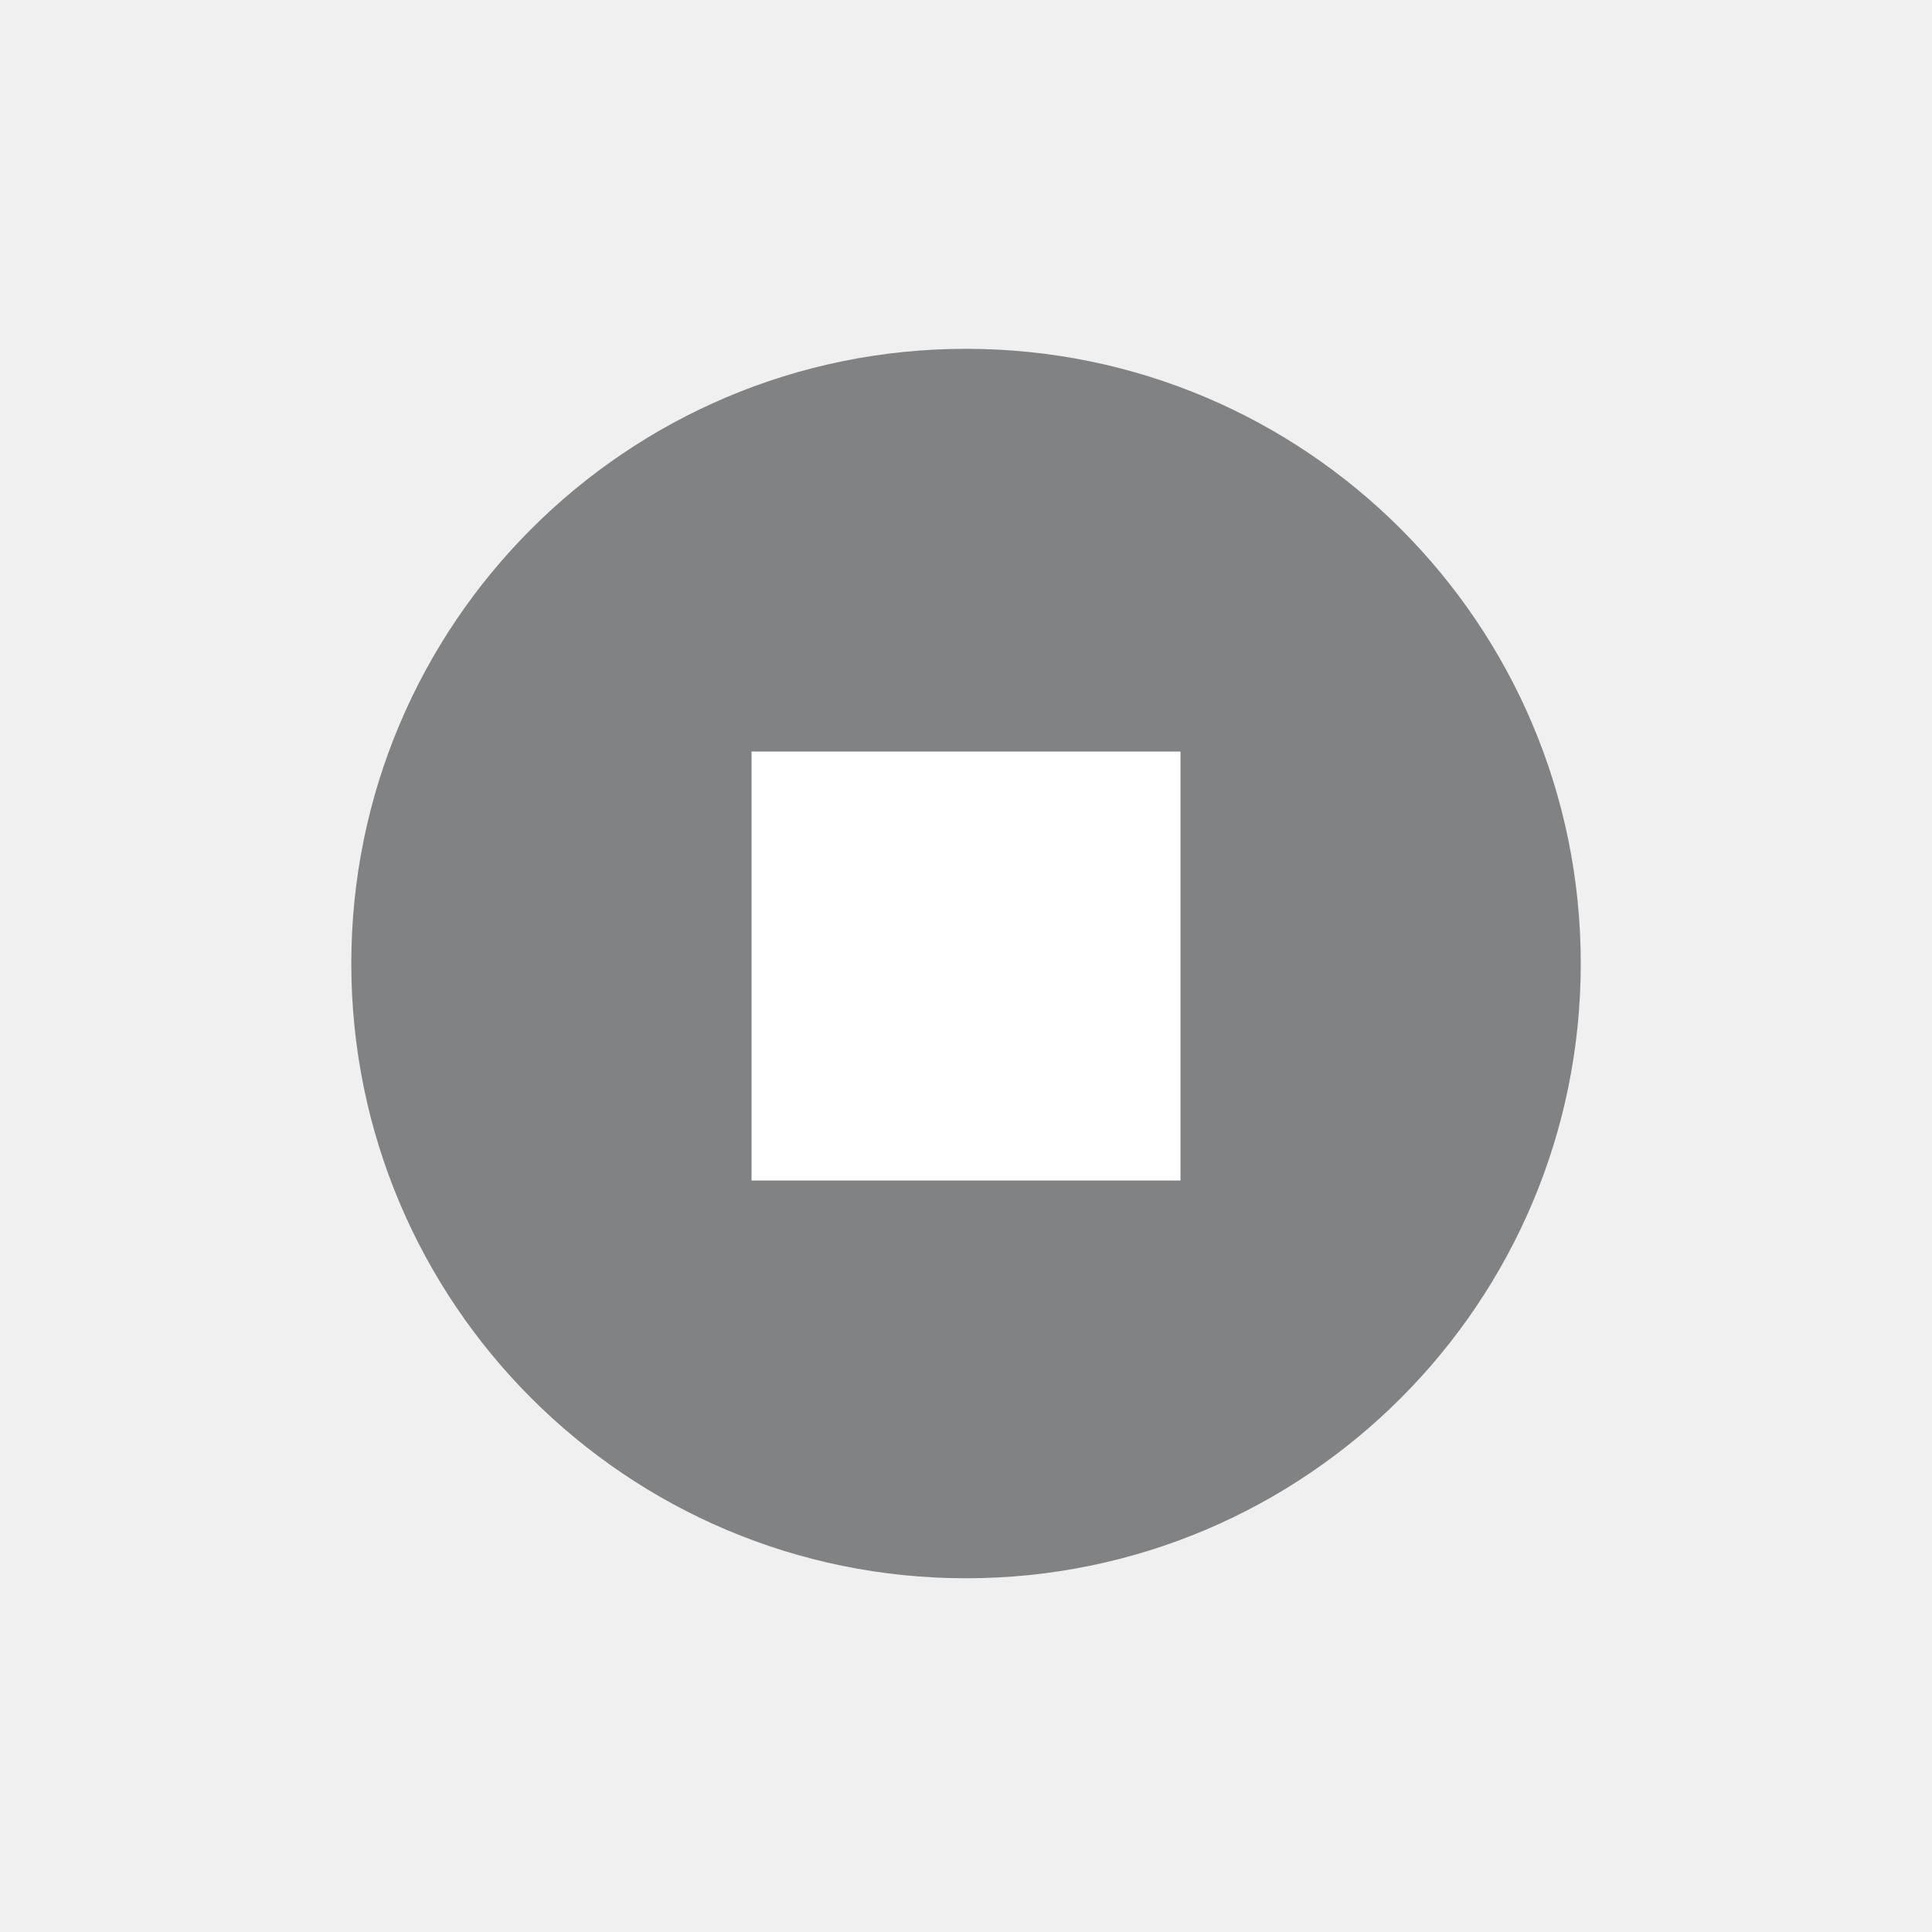
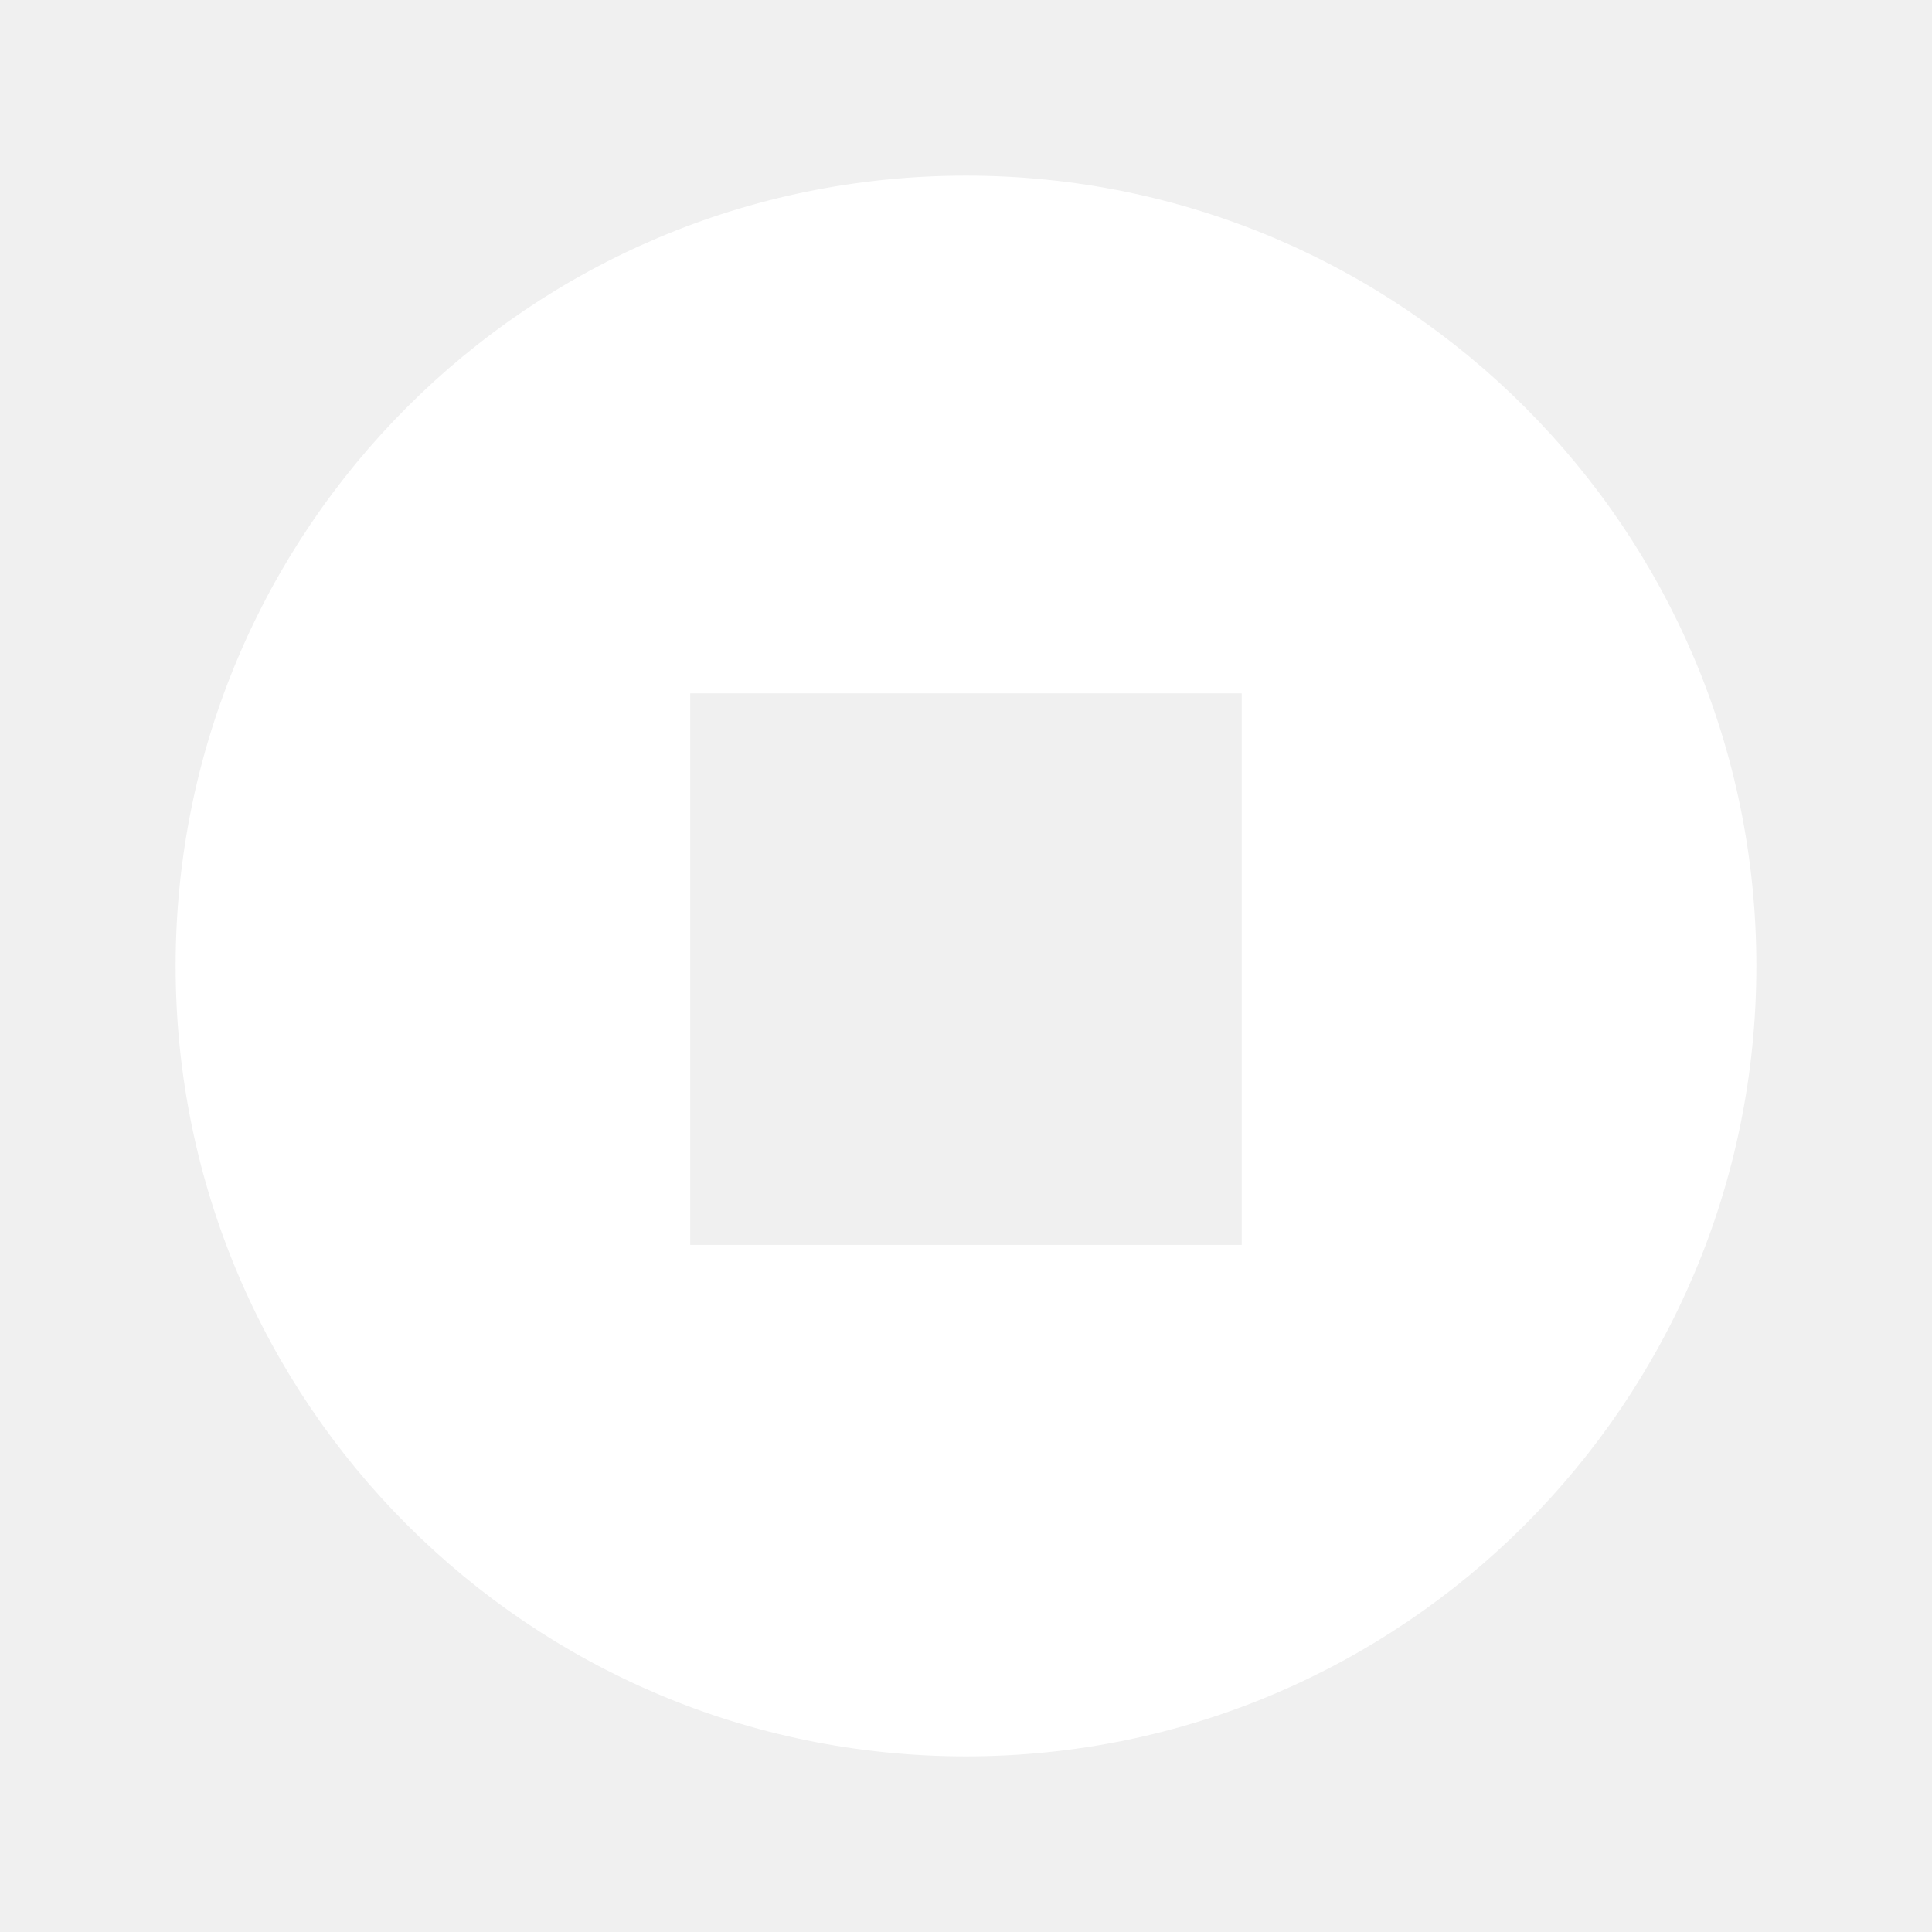
<svg xmlns="http://www.w3.org/2000/svg" enable-background="new 0 0 55 55" height="55px" version="1.1" viewBox="0 0 55 55" width="55px" x="0px" xml:space="preserve" y="0px">
  <g display="block" id="media-playback-stop">
-     <g display="inline">
-       <circle cx="27.501" cy="27.43" fill="#808284" r="17.5" />
-       <g>
-         <rect fill="#FFFFFF" height="12.212" width="12.211" x="21.395" y="21.395" />
-       </g>
-     </g>
+     <path d="M27.498,5C15.07,5,5,15.075,5,27.499C5,39.924,15.07,50,27.498,50S50,39.924,50,27.499   C50,15.075,39.926,5,27.498,5z M35.349,35.44h-15.7V19.739h15.7V35.44z" display="inline" fill="#FFFFFF" />
  </g>
</svg>
